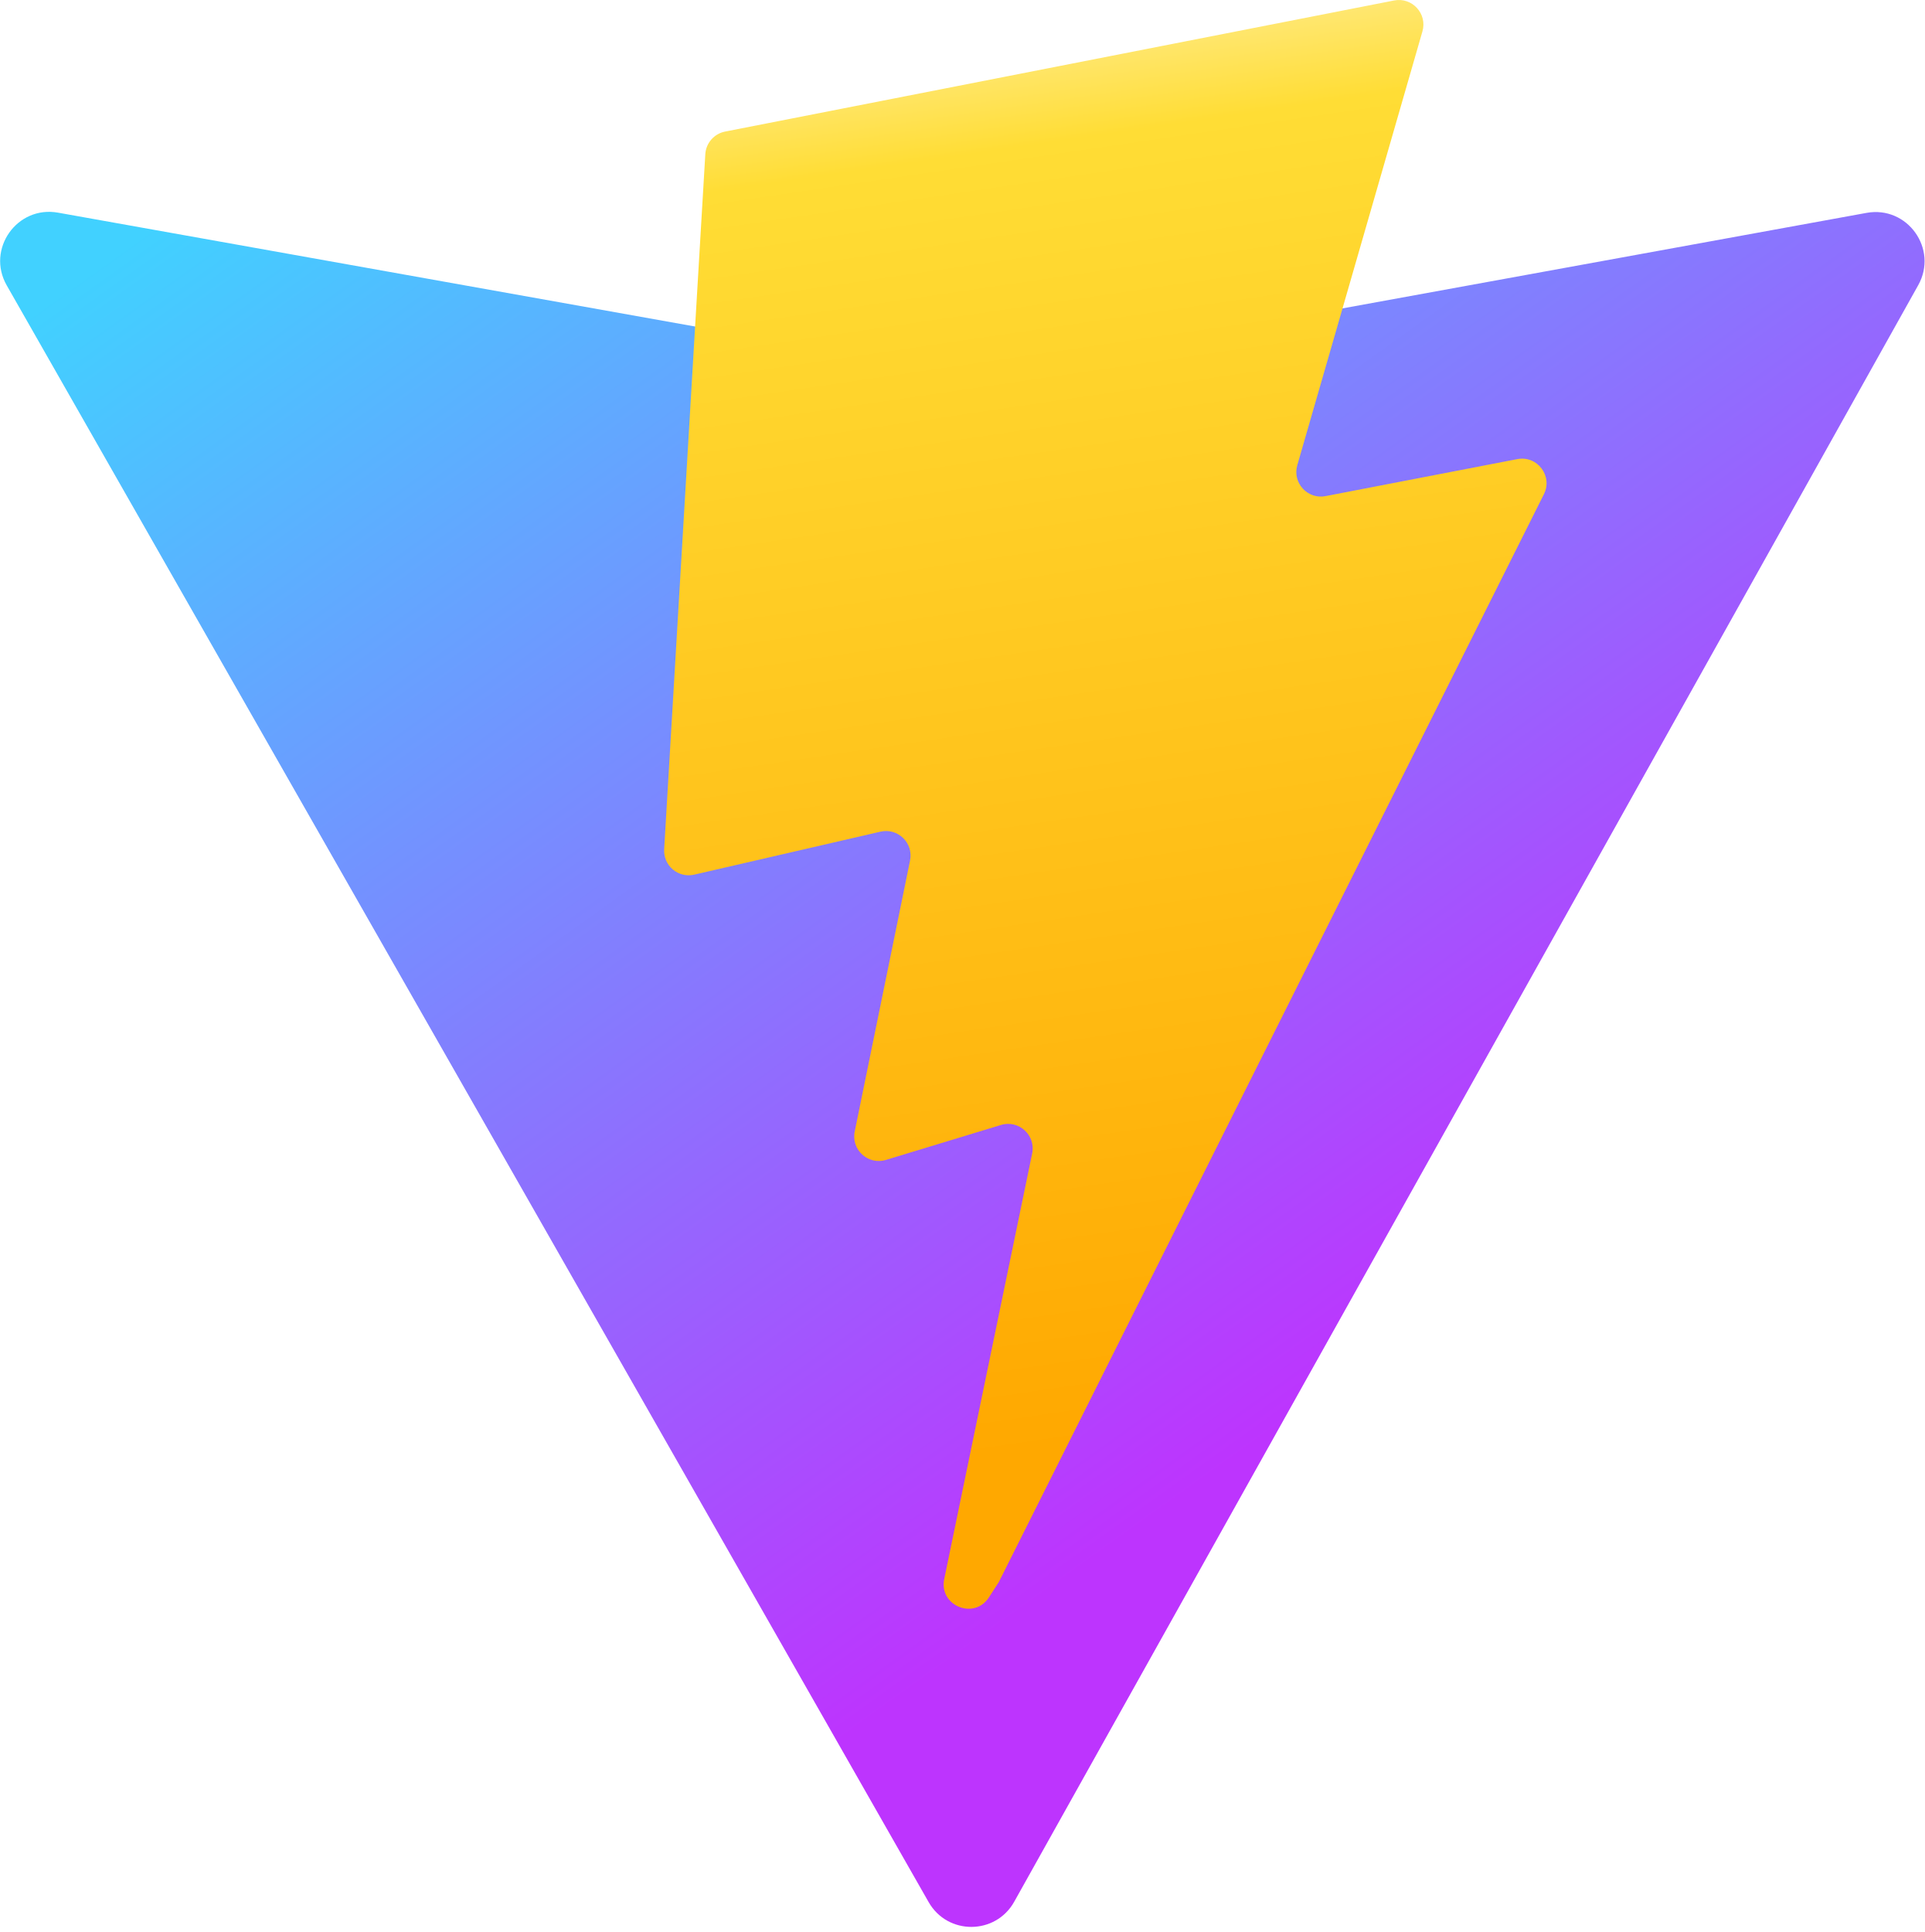
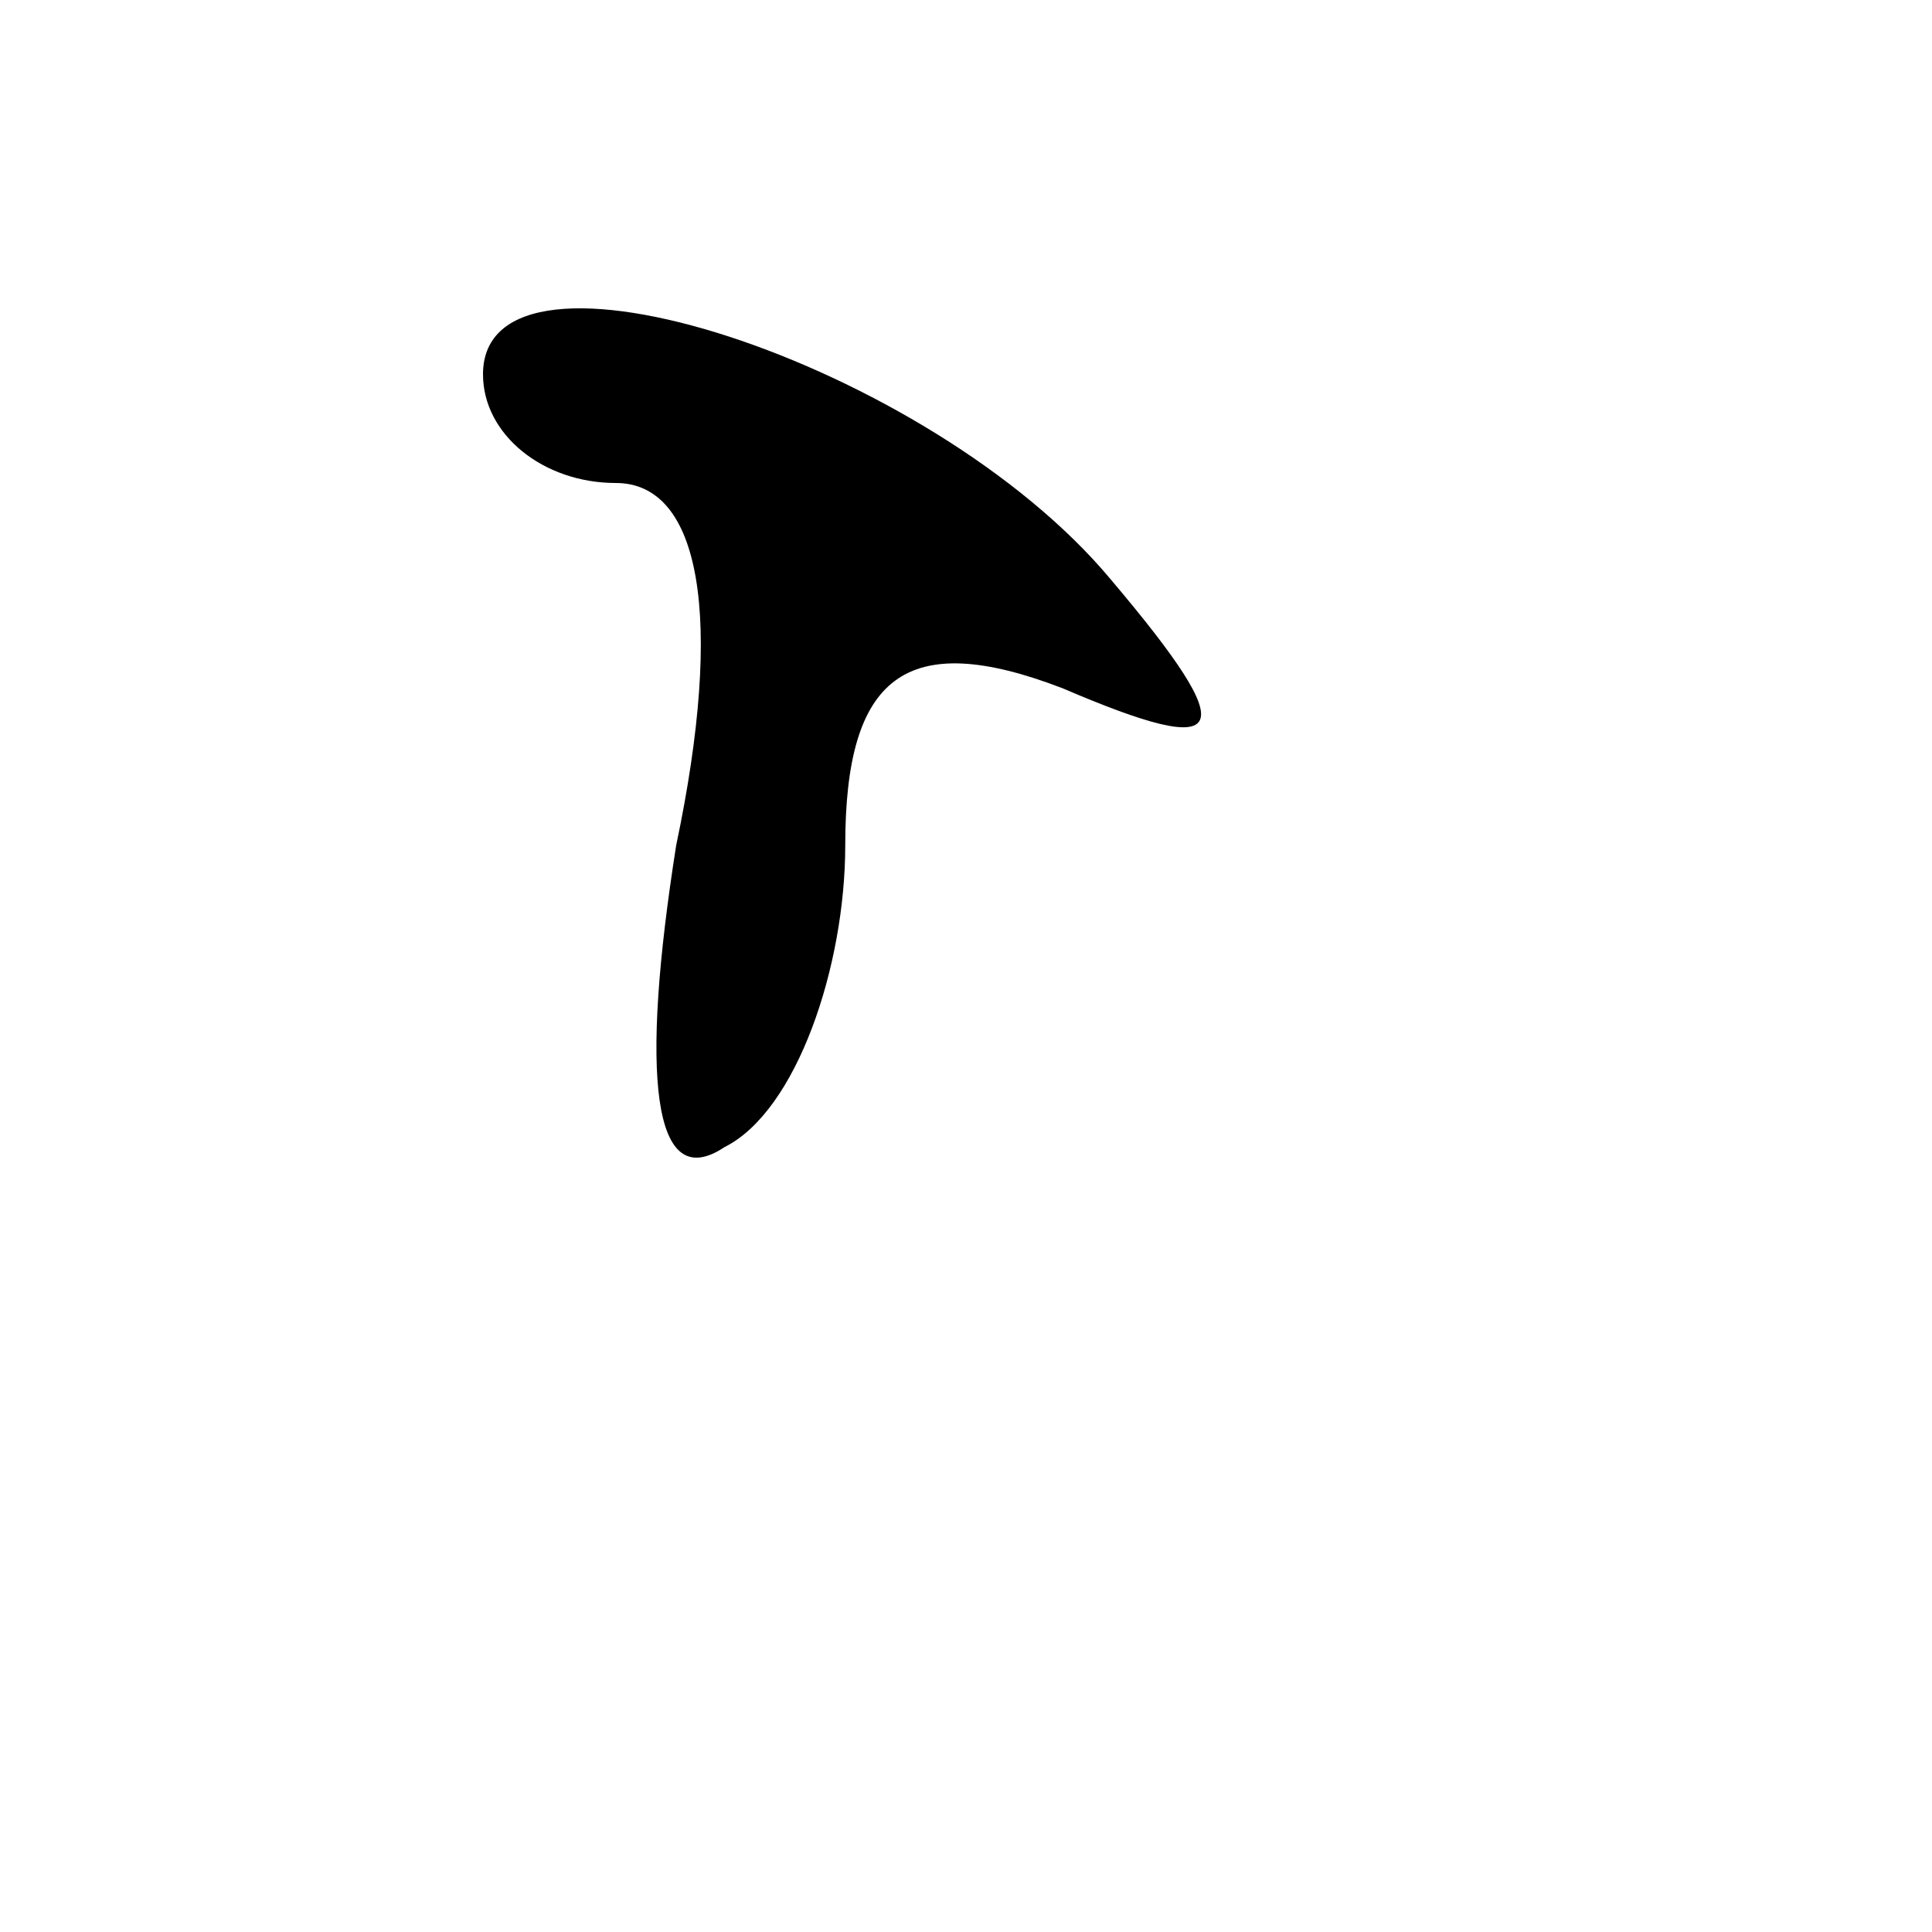
- <svg xmlns="http://www.w3.org/2000/svg" aria-hidden="true" role="img" class="iconify iconify--logos" width="31.88" height="32" preserveAspectRatio="xMidYMid meet" viewBox="0 0 256 257">
-   <defs>
-     <linearGradient id="IconifyId1813088fe1fbc01fb466" x1="-.828%" x2="57.636%" y1="7.652%" y2="78.411%">
-       <stop offset="0%" stop-color="#41D1FF" />
-       <stop offset="100%" stop-color="#BD34FE" />
-     </linearGradient>
-     <linearGradient id="IconifyId1813088fe1fbc01fb467" x1="43.376%" x2="50.316%" y1="2.242%" y2="89.03%">
-       <stop offset="0%" stop-color="#FFEA83" />
-       <stop offset="8.333%" stop-color="#FFDD35" />
-       <stop offset="100%" stop-color="#FFA800" />
-     </linearGradient>
-   </defs>
-   <path fill="url(#IconifyId1813088fe1fbc01fb466)" d="M255.153 37.938L134.897 252.976c-2.483 4.44-8.862 4.466-11.382.048L.875 37.958c-2.746-4.814 1.371-10.646 6.827-9.67l120.385 21.517a6.537 6.537 0 0 0 2.322-.004l117.867-21.483c5.438-.991 9.574 4.796 6.877 9.62Z" />
-   <path fill="url(#IconifyId1813088fe1fbc01fb467)" d="M185.432.063L96.44 17.501a3.268 3.268 0 0 0-2.634 3.014l-5.474 92.456a3.268 3.268 0 0 0 3.997 3.378l24.777-5.718c2.318-.535 4.413 1.507 3.936 3.838l-7.361 36.047c-.495 2.426 1.782 4.5 4.151 3.78l15.304-4.649c2.372-.72 4.652 1.36 4.15 3.788l-11.698 56.621c-.732 3.542 3.979 5.473 5.943 2.437l1.313-2.028l72.516-144.72c1.215-2.423-.88-5.186-3.54-4.672l-25.505 4.922c-2.396.462-4.435-1.77-3.759-4.114l16.646-57.705c.677-2.35-1.37-4.583-3.769-4.113Z" />
+ <svg xmlns="http://www.w3.org/2000/svg" version="1.0" width="16pt" height="16pt" viewBox="0 0 16 16" preserveAspectRatio="xMidYMid meet">
+   <g transform="translate(0,16) scale(0.1,-0.1)" fill="#000000" stroke="none">
+     <path d="M40 129 c0 -5 5 -9 11 -9 7 0 9 -11 5 -30 -3 -19 -2 -29 4 -25 6 3 10 15 10 25 0 14 5 18 18 13 14 -6 15 -4 4 9 -15 18 -52 30 -52 17z" />
+   </g>
</svg>
